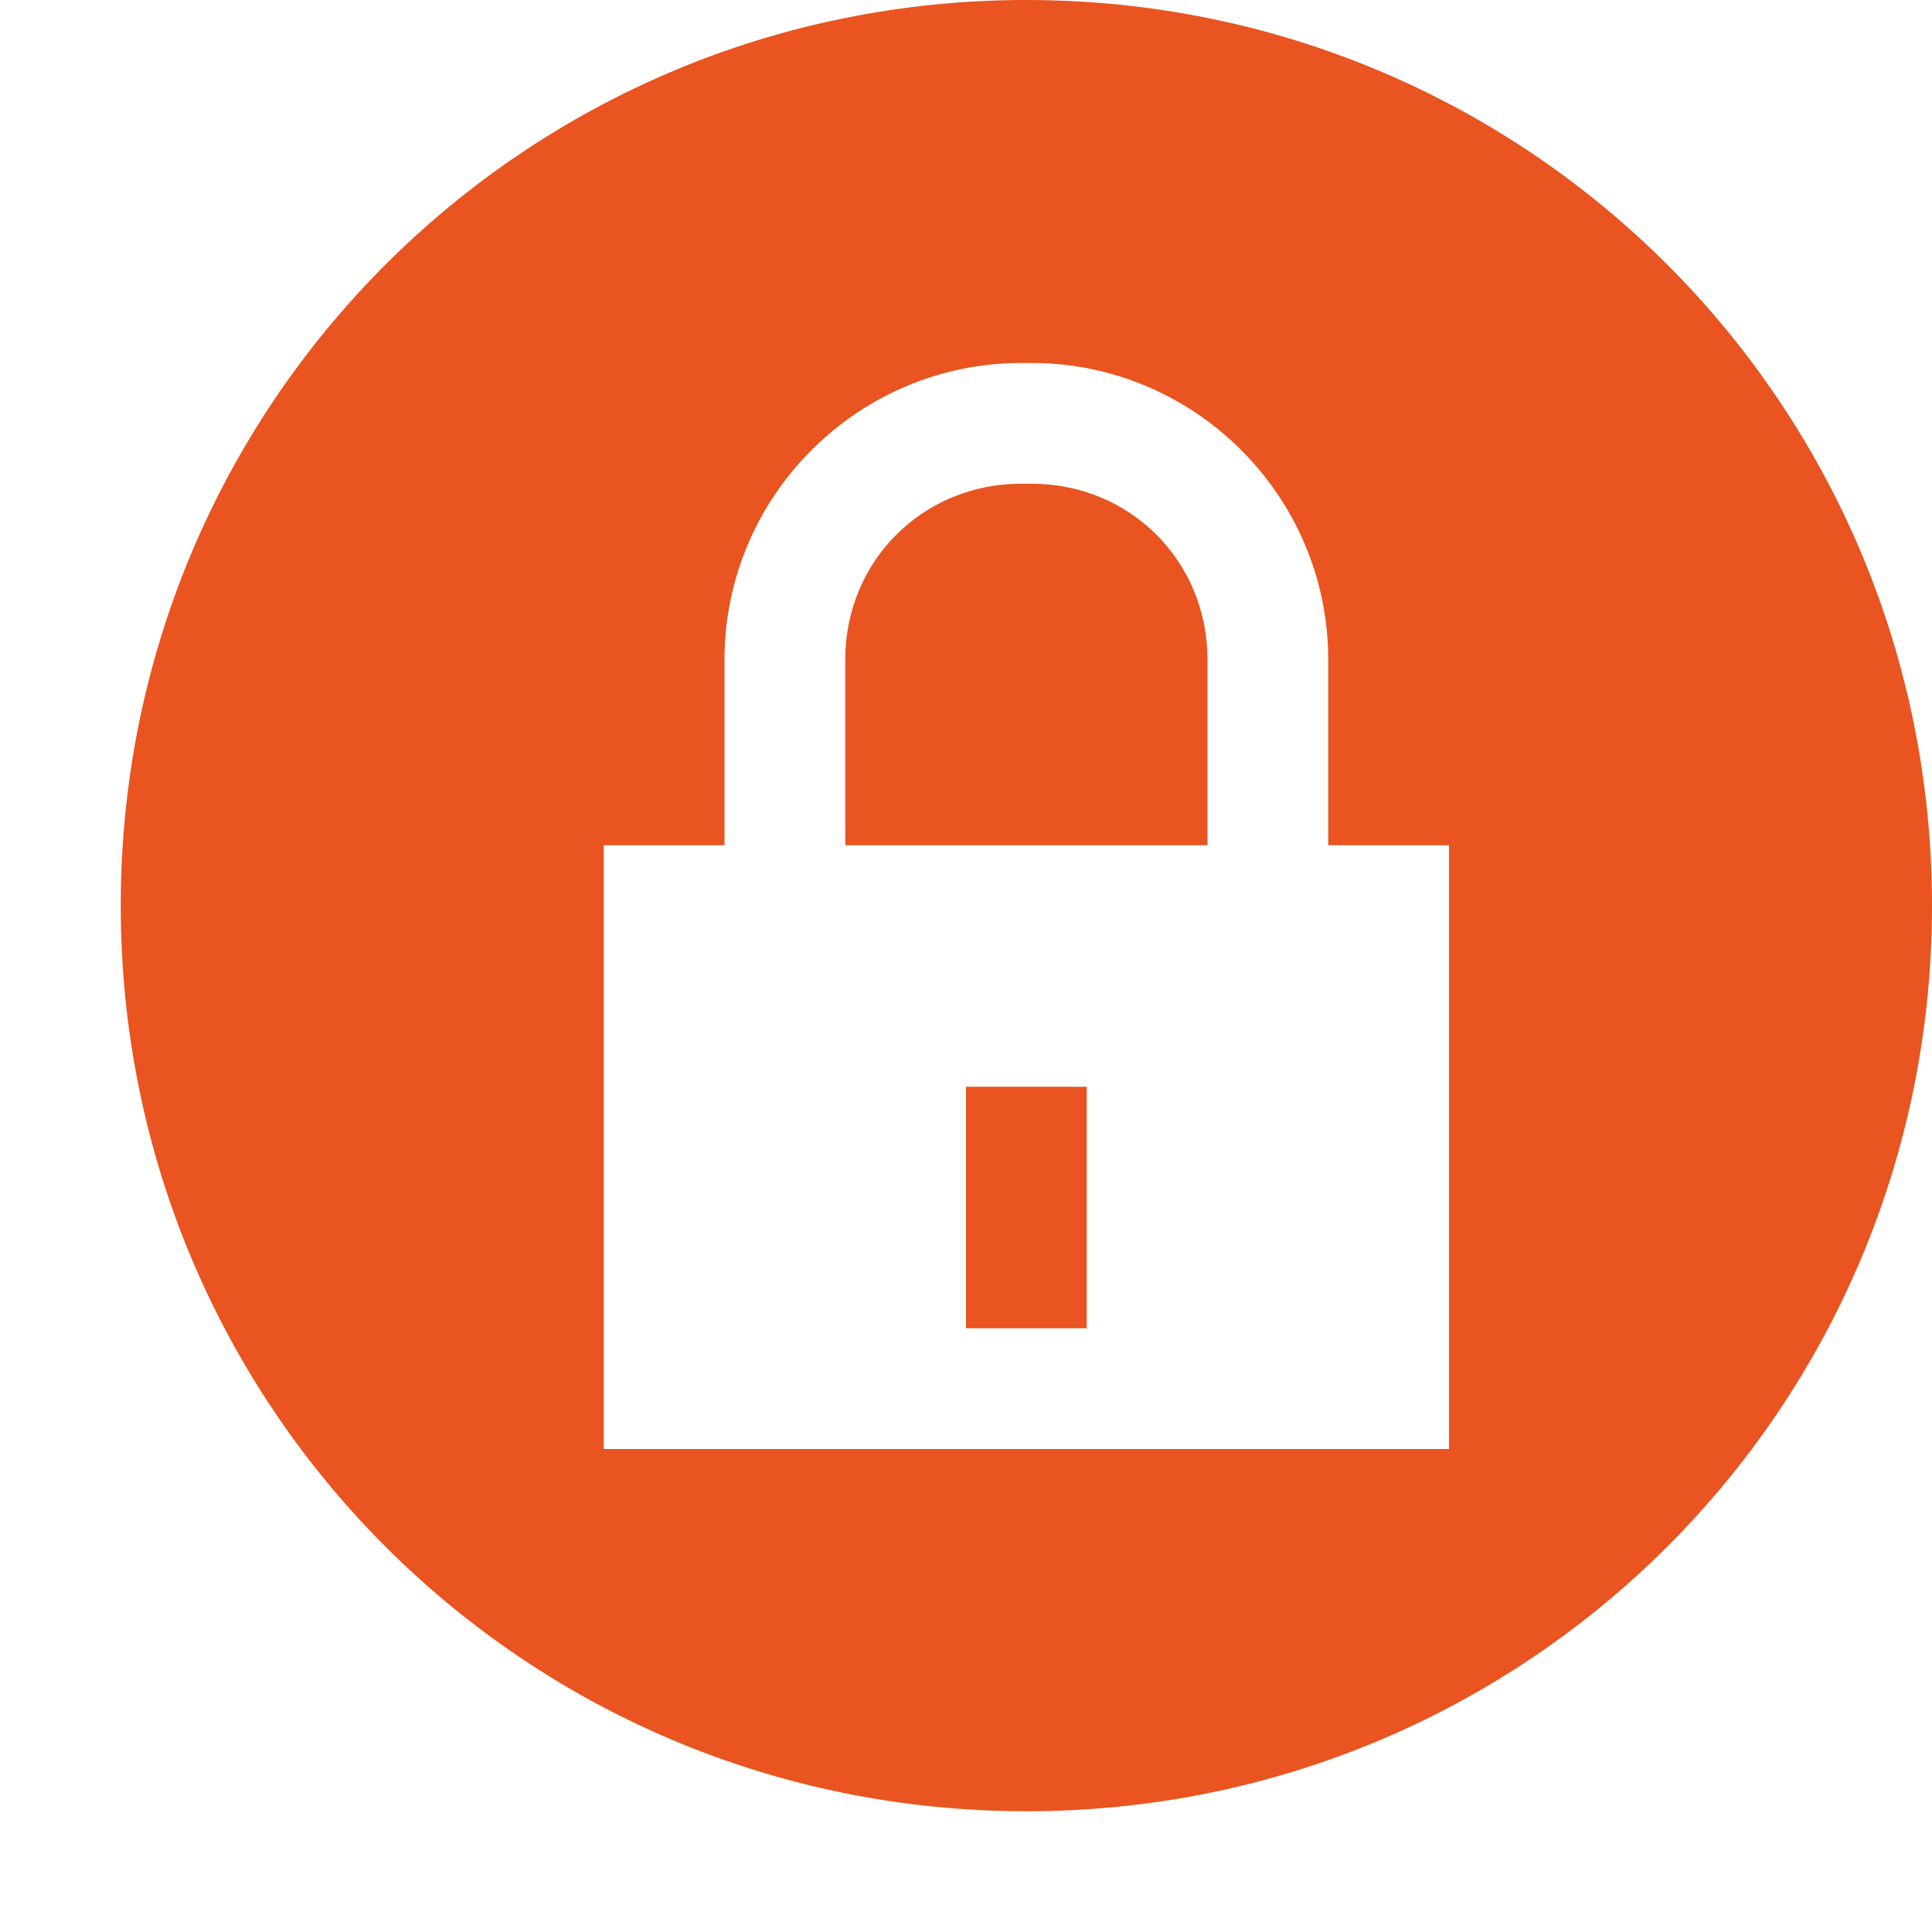
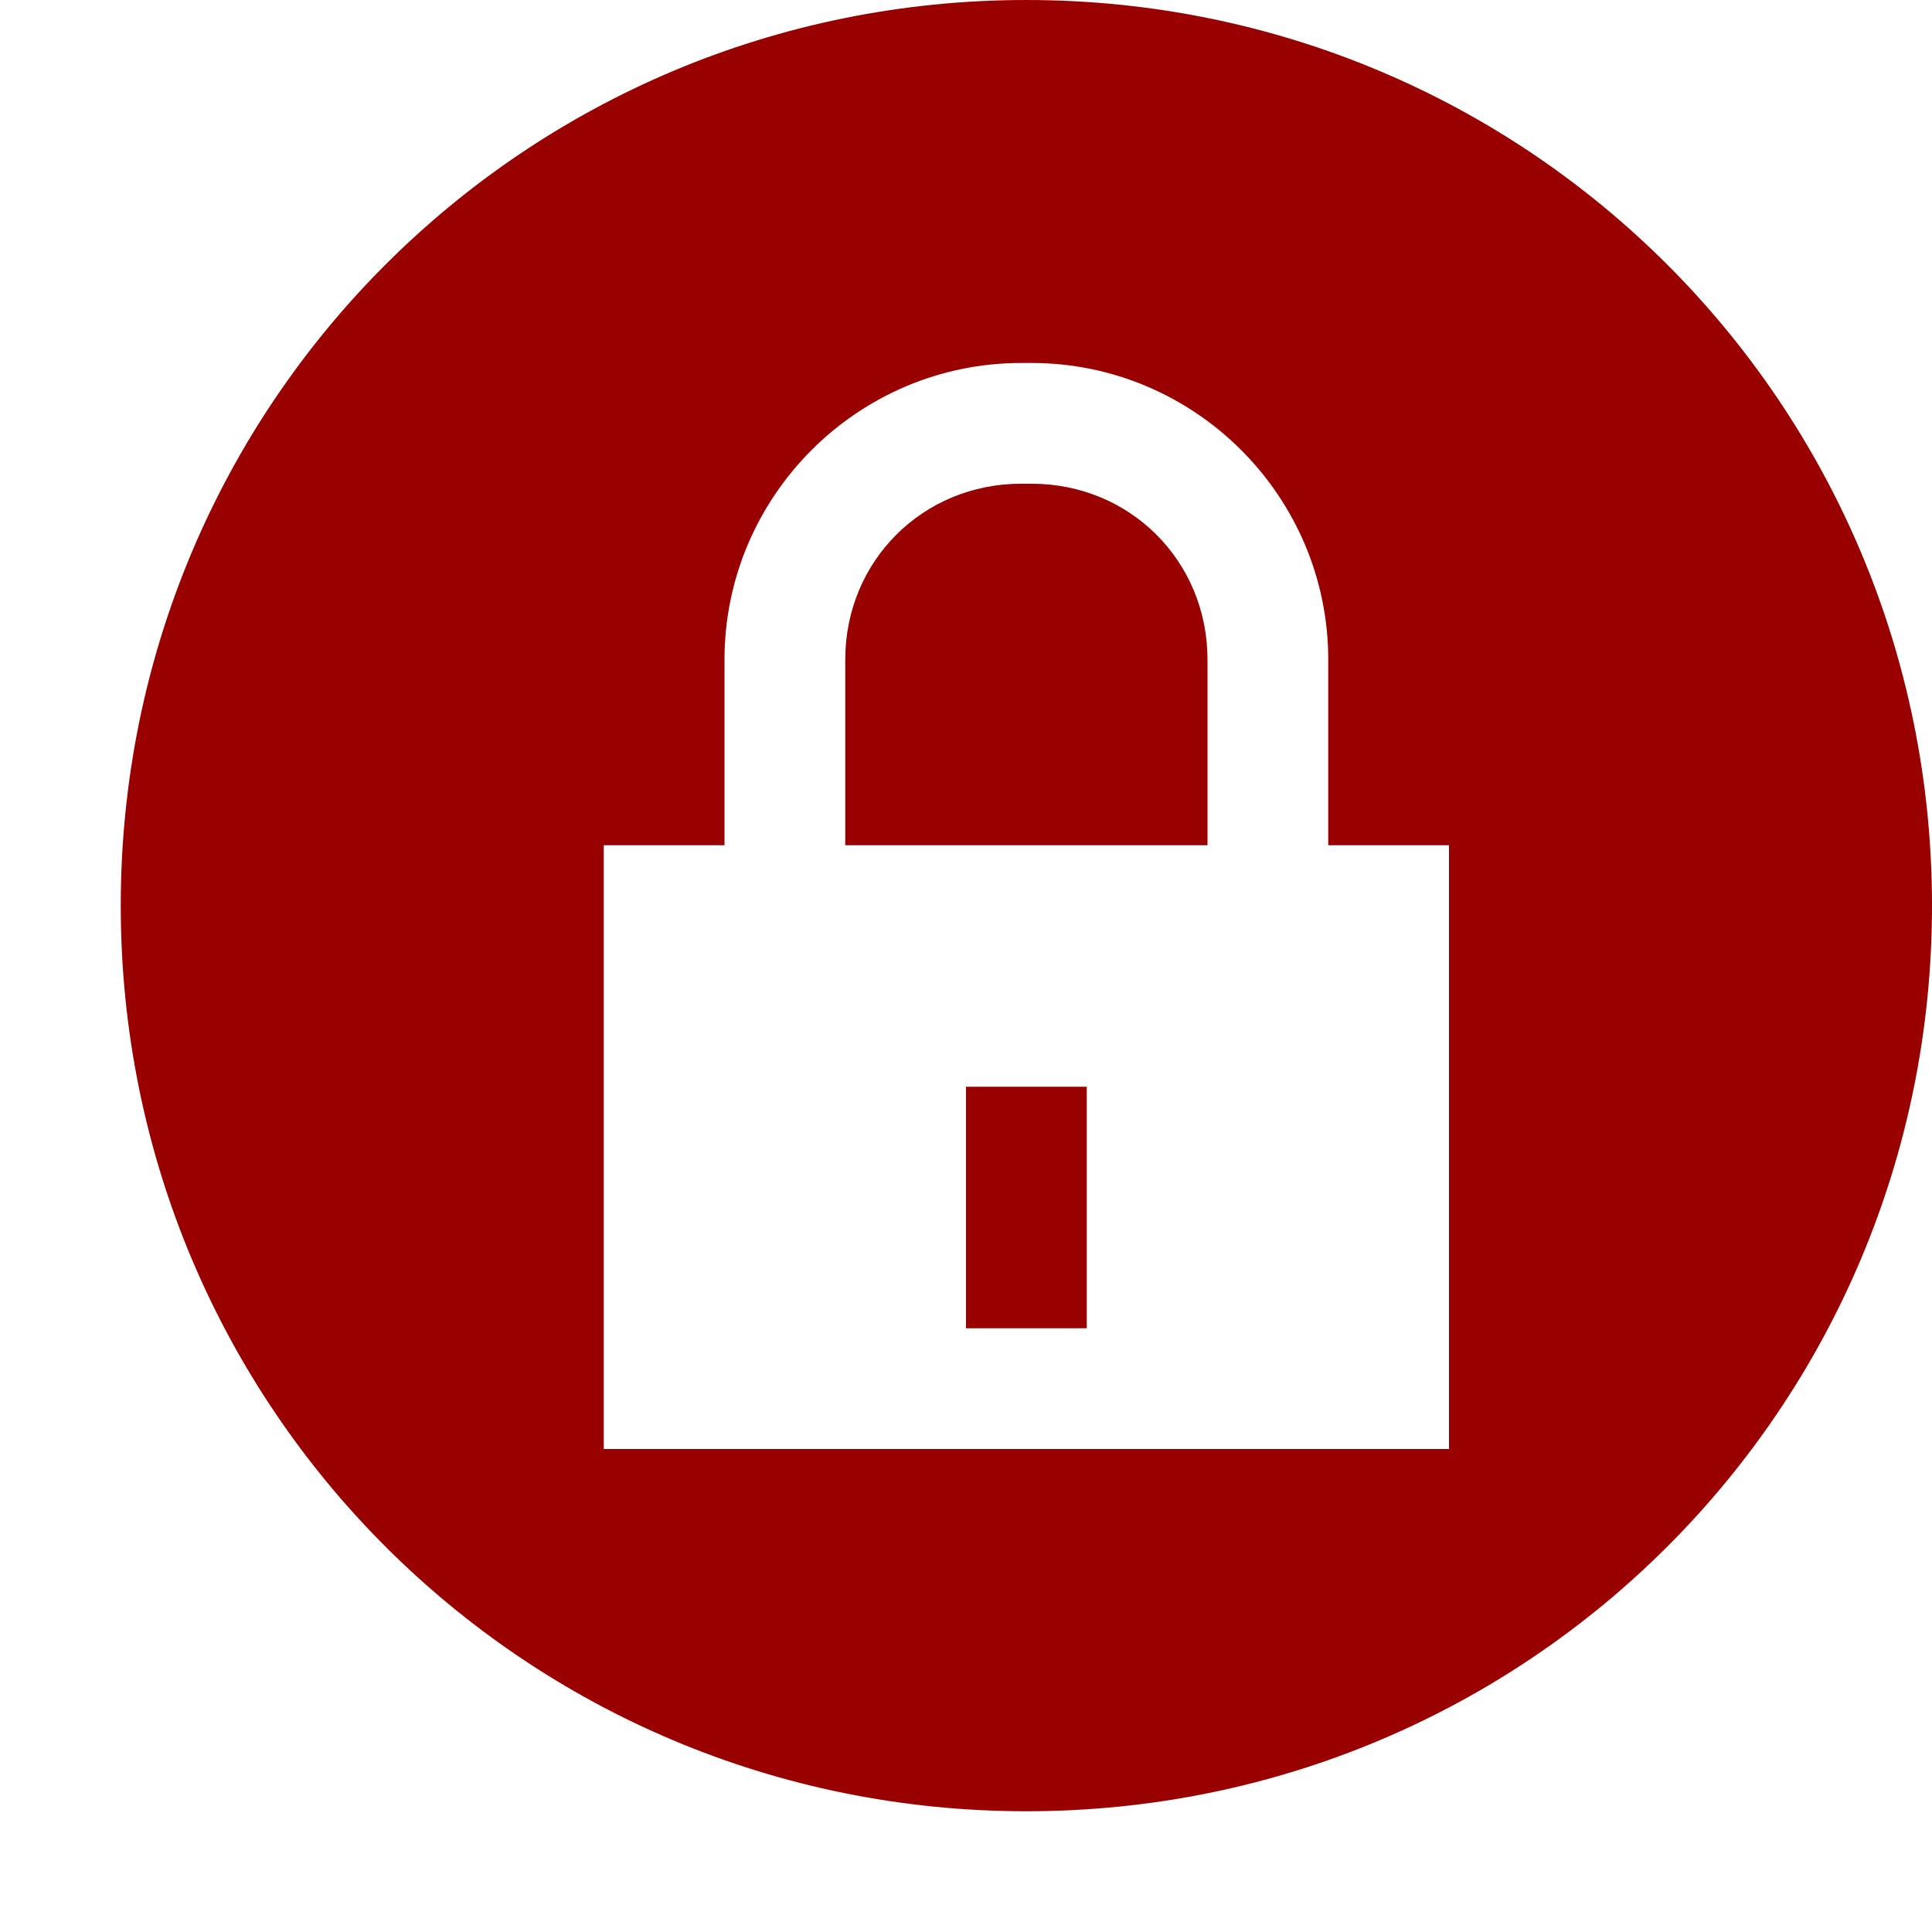
<svg xmlns="http://www.w3.org/2000/svg" height="16" width="16" version="1.1" id="svg1">
  <defs id="defs1" />
-   <path d="m 7,7 h 3 V 5.463 C 10,4.647 9.359,4.006 8.543,4.006 H 8.457 C 7.641,4.006 7,4.647 7,5.463 Z" style="display:inline;fill:#e95420;stroke-opacity:0.251;enable-background:new" id="path5" />
-   <path d="M 8.5,0 C 4.345,0 1,3.345 1,7.5 1,11.655 4.345,15 8.5,15 12.655,15 16,11.655 16,7.5 16,3.345 12.655,0 8.5,0 Z m -0.043,3.006 h 0.086 C 9.896,3.006 11,4.11 11,5.463 V 7 h 1 v 5 H 5 V 7 H 6 V 5.463 C 6,4.11 7.104,3.006 8.457,3.006 Z" style="display:inline;fill:#e95420;stroke-opacity:0.251;enable-background:new" id="path3" />
-   <path d="M 8,9 V 9.025 10.053 11 H 9 V 10.053 9.025 9 Z" style="font-variant-ligatures:none;baseline-shift:baseline;display:inline;overflow:visible;fill:#e95420;stroke-width:4.899;marker:none;enable-background:accumulate" id="path4" />
+   <path d="m 7,7 h 3 V 5.463 C 10,4.647 9.359,4.006 8.543,4.006 H 8.457 C 7.641,4.006 7,4.647 7,5.463 Z" style="display:inline;fill:#990000;stroke-opacity:0.251;enable-background:new" id="path5" />
+   <path d="M 8.5,0 C 4.345,0 1,3.345 1,7.5 1,11.655 4.345,15 8.5,15 12.655,15 16,11.655 16,7.5 16,3.345 12.655,0 8.5,0 Z m -0.043,3.006 h 0.086 C 9.896,3.006 11,4.11 11,5.463 V 7 h 1 v 5 H 5 V 7 H 6 V 5.463 C 6,4.11 7.104,3.006 8.457,3.006 Z" style="display:inline;fill:#990000;stroke-opacity:0.251;enable-background:new" id="path3" />
+   <path d="M 8,9 V 9.025 10.053 11 H 9 V 10.053 9.025 9 Z" style="font-variant-ligatures:none;baseline-shift:baseline;display:inline;overflow:visible;fill:#990000;stroke-width:4.899;marker:none;enable-background:accumulate" id="path4" />
</svg>
